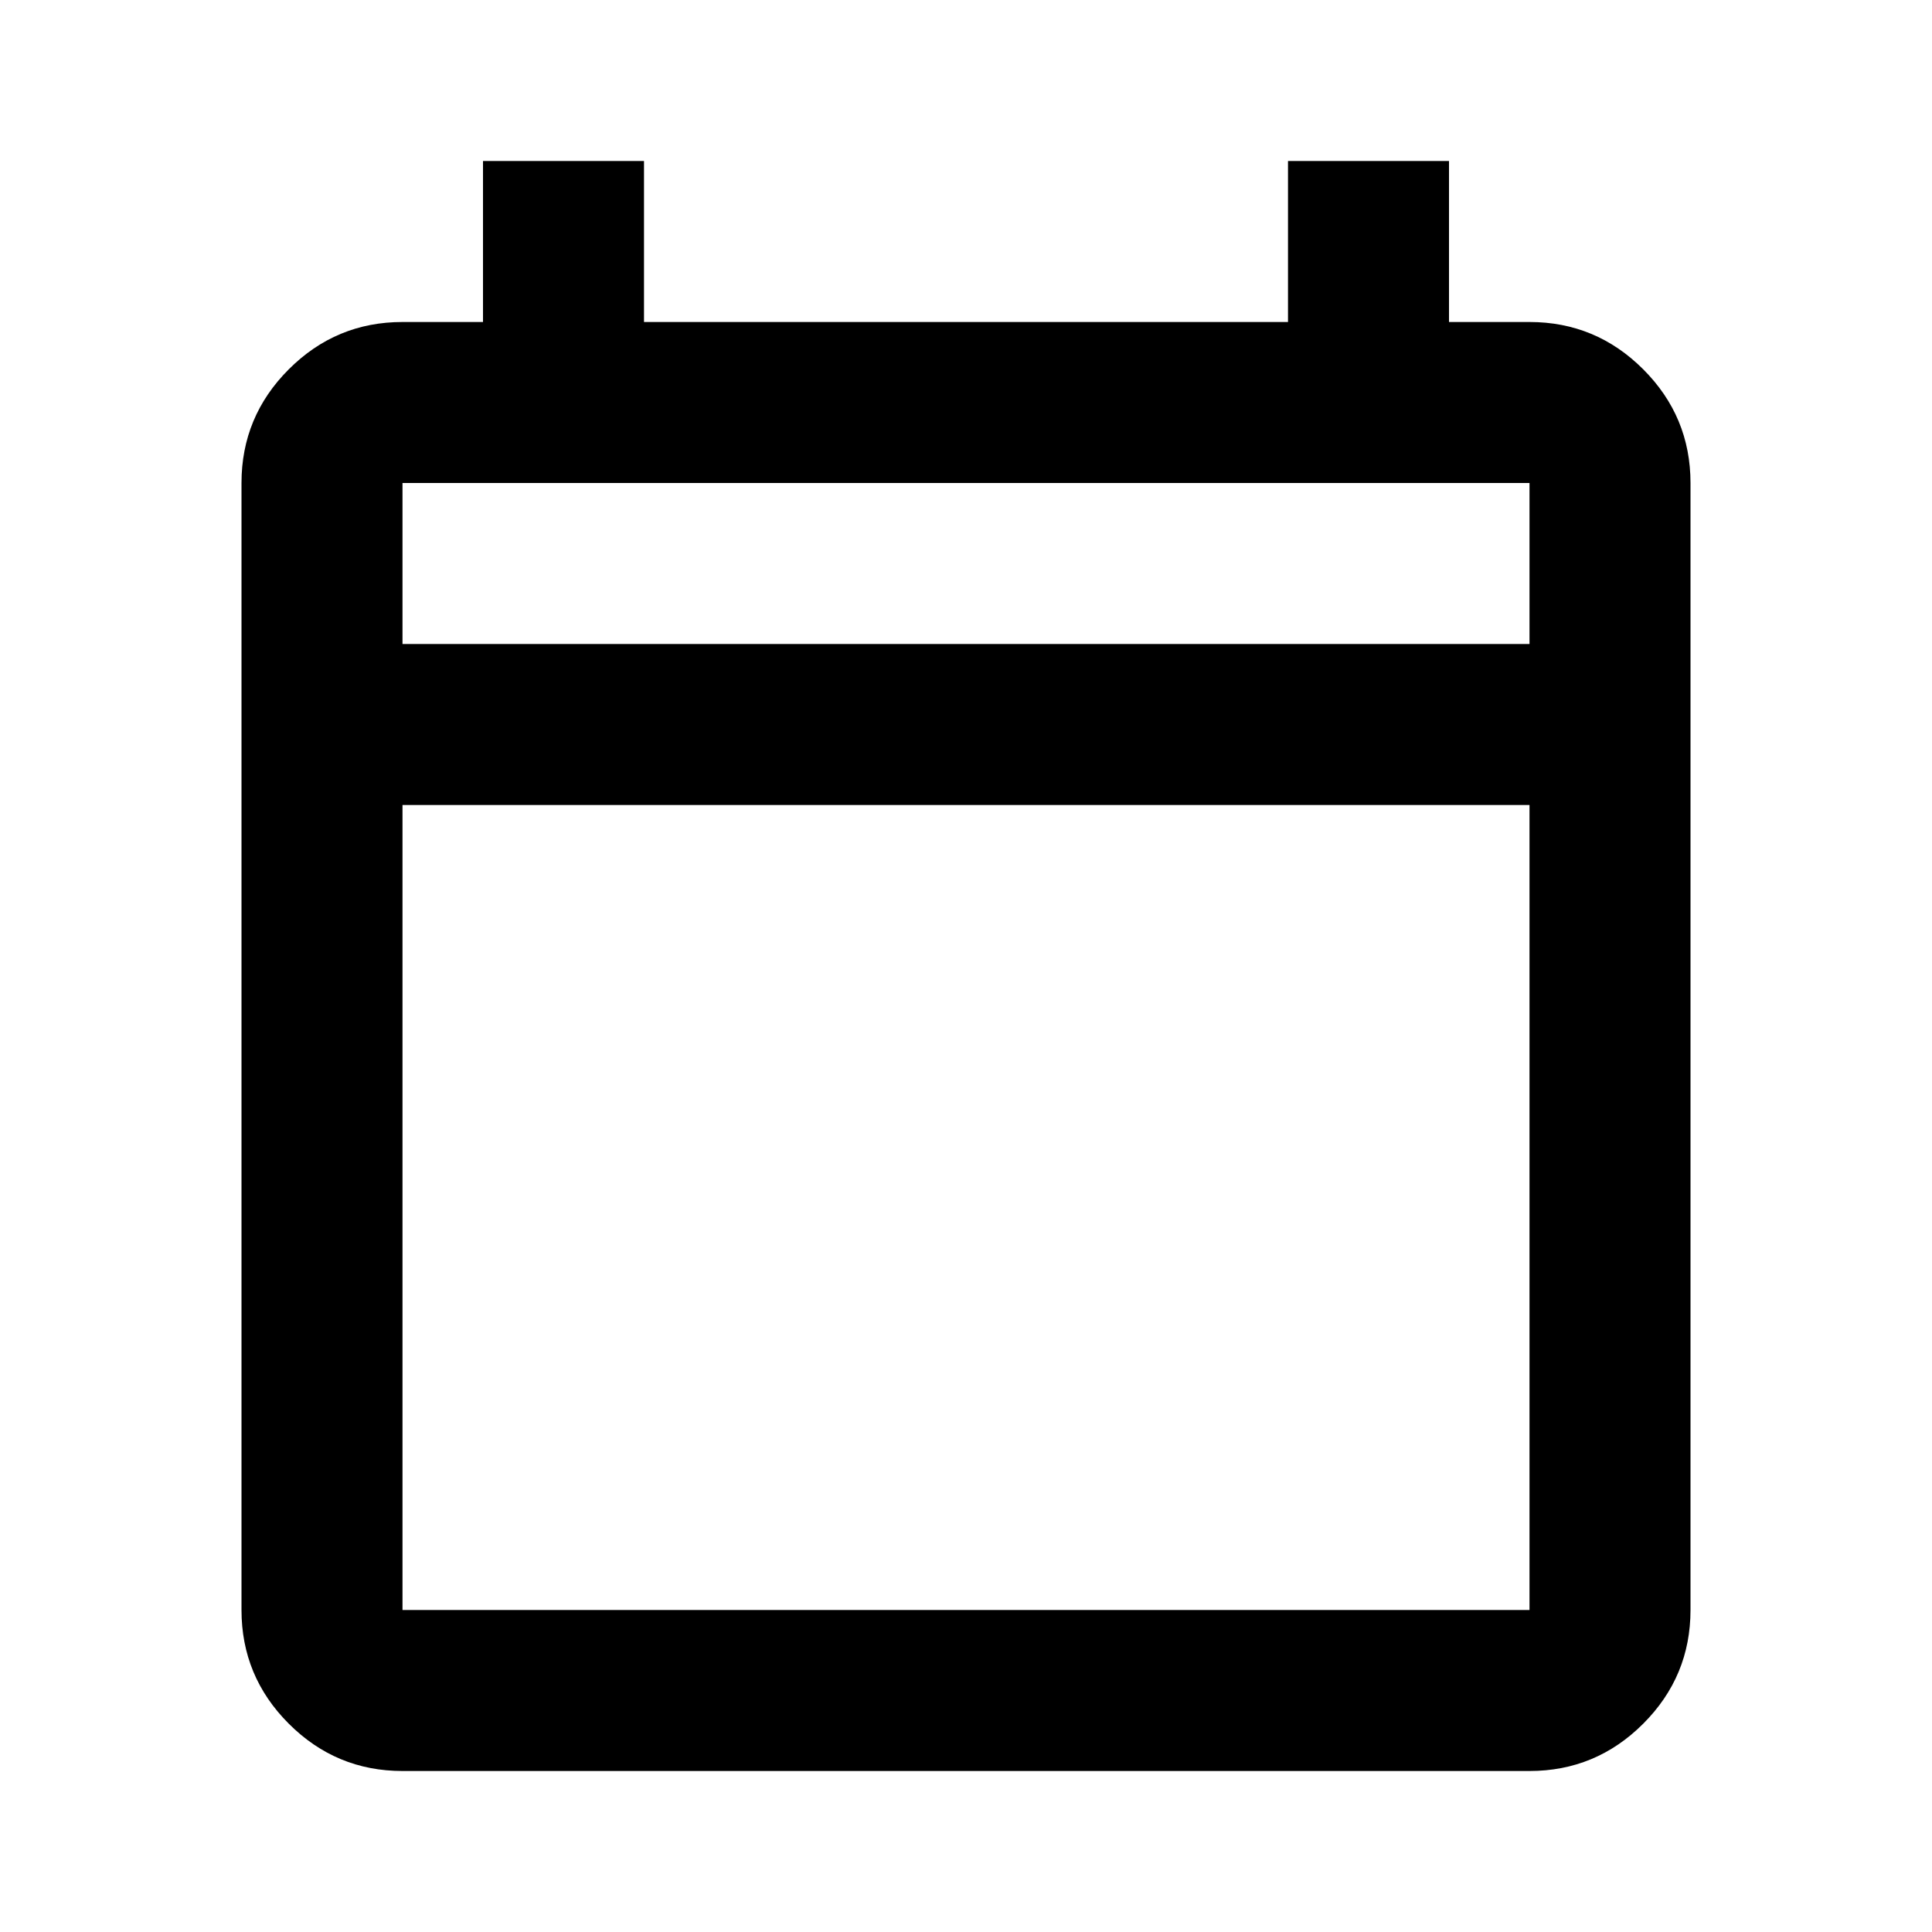
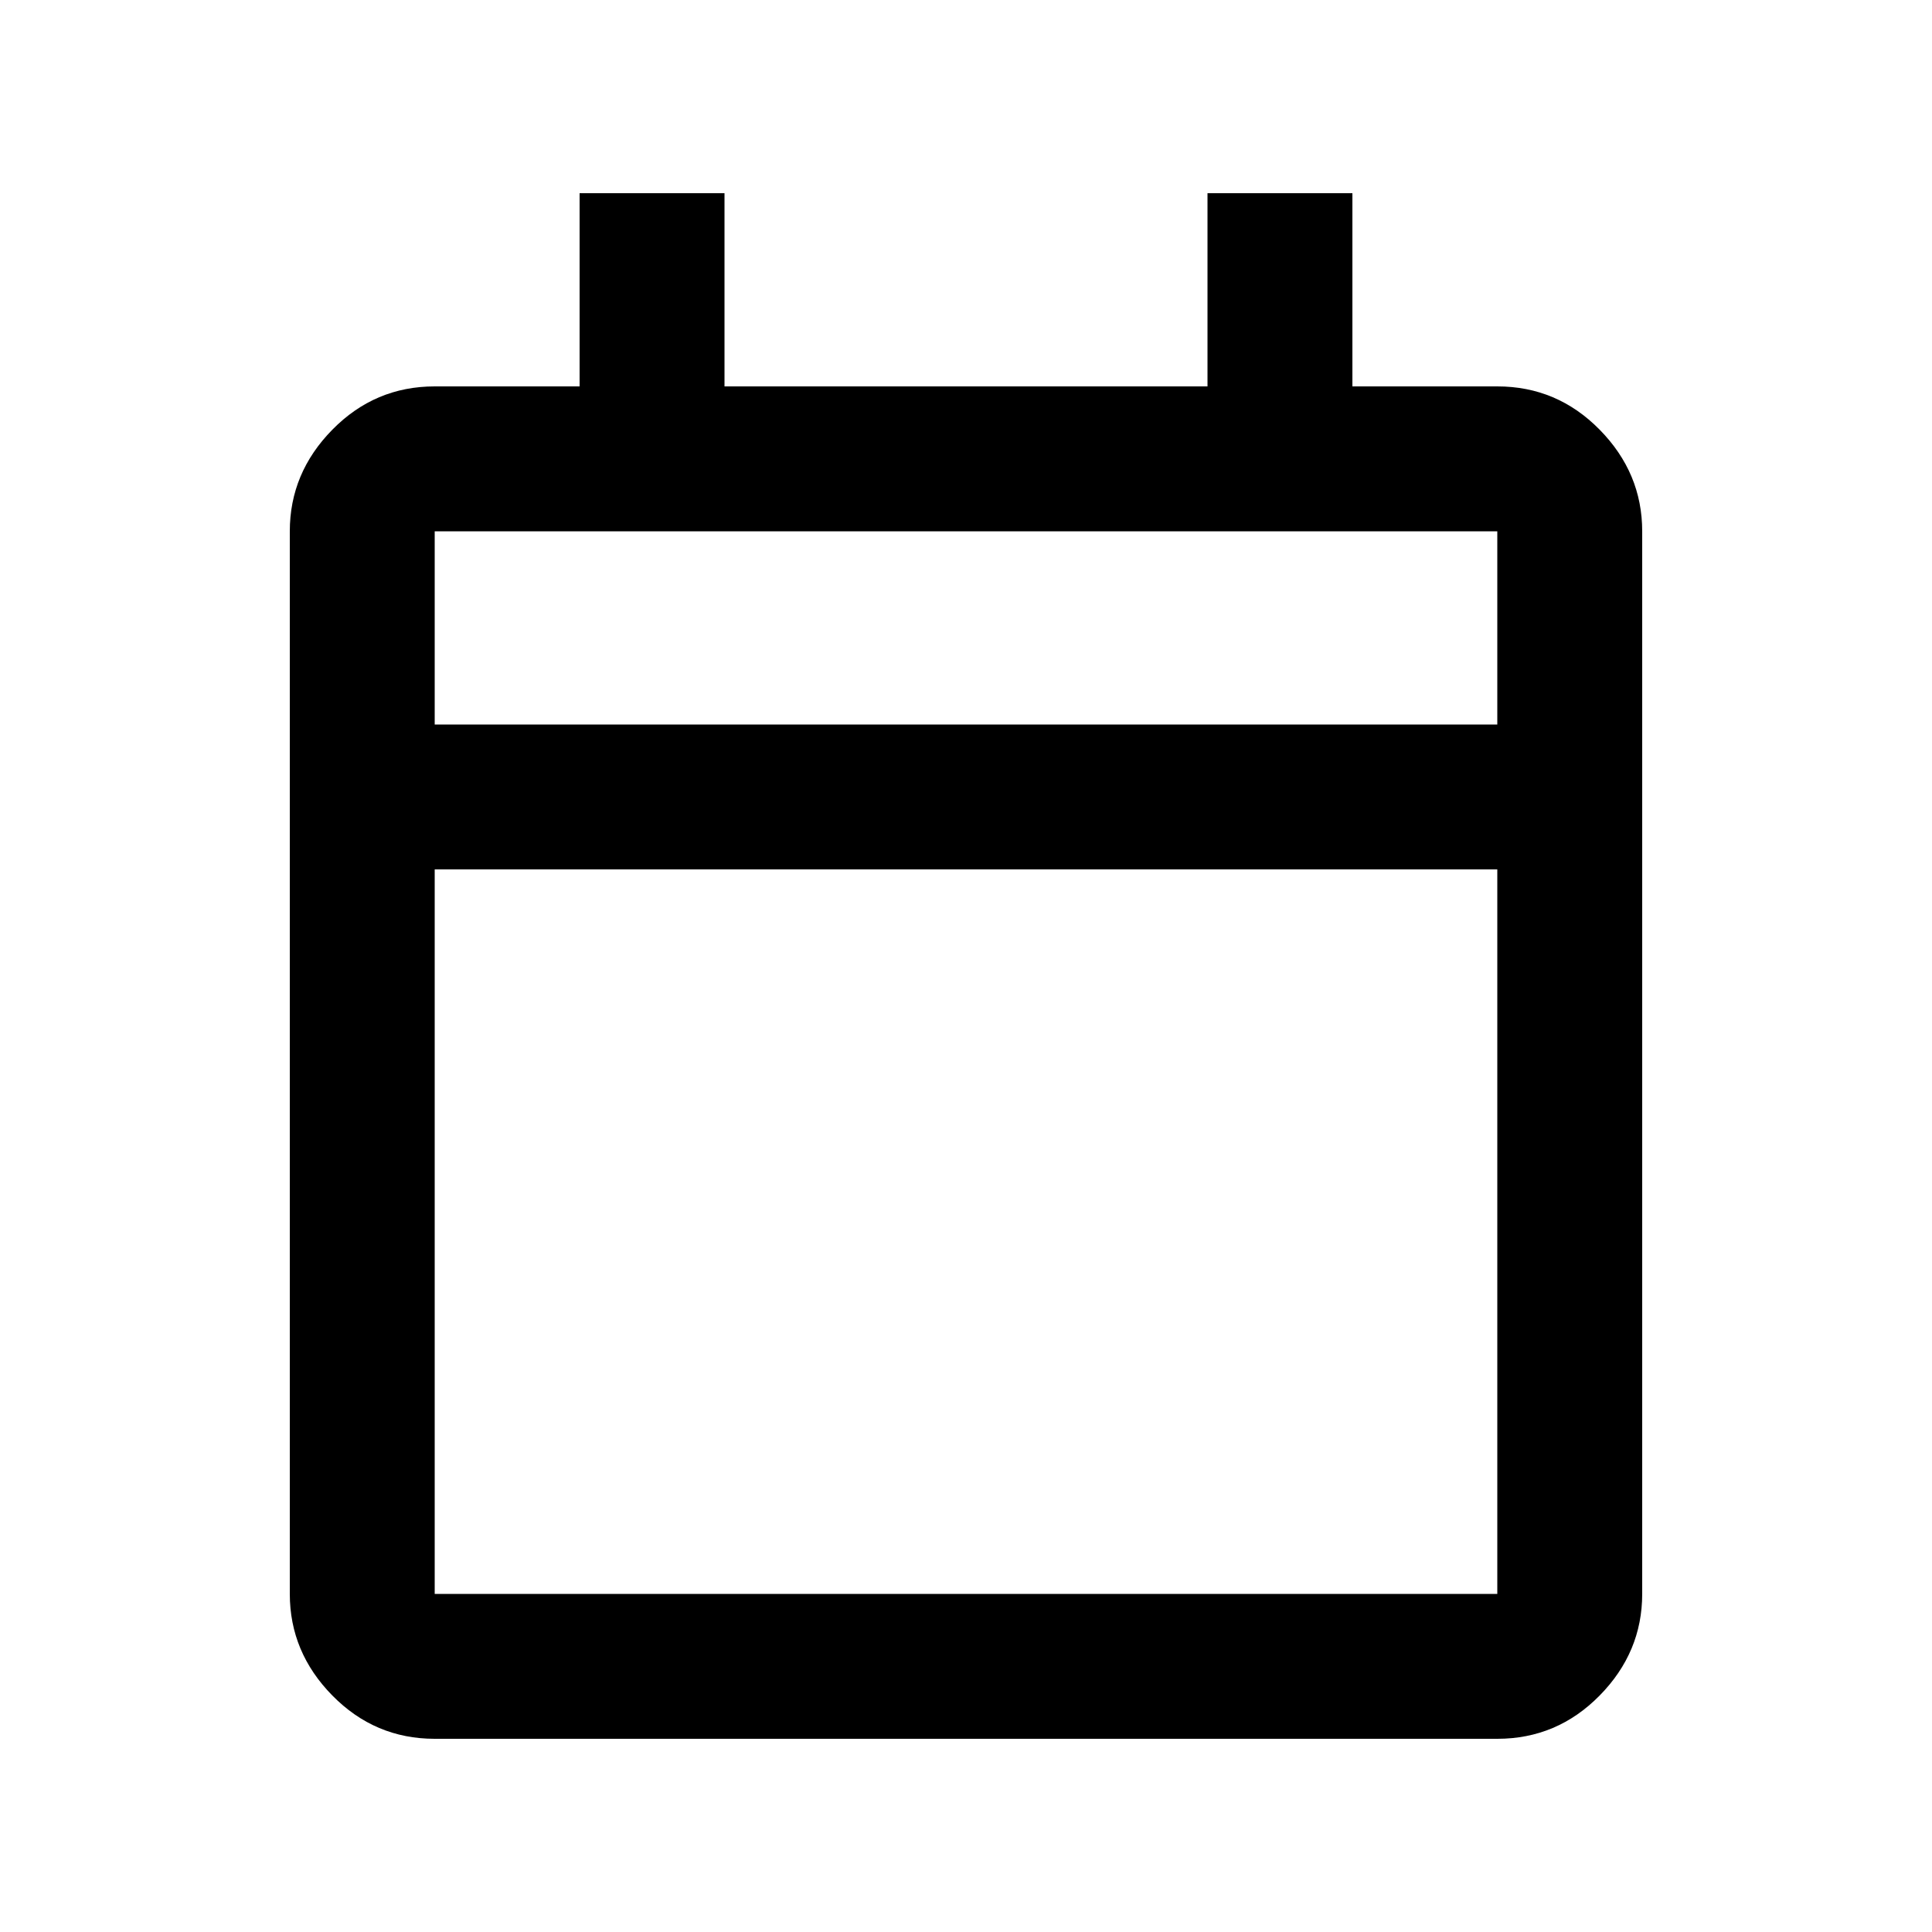
- <svg xmlns="http://www.w3.org/2000/svg" height="24px" viewBox="0 -960 960 960" width="24px" fill="#000000">
-   <path d="M200-80q-33 0-56.5-23.5T120-160v-560q0-33 23.5-56.5T200-800h40v-80h80v80h320v-80h80v80h40q33 0 56.5 23.5T840-720v560q0 33-23.5 56.5T760-80H200Zm0-80h560v-400H200v400Zm0-480h560v-80H200v80Zm0 0v-80 80Z" />
+ <svg xmlns="http://www.w3.org/2000/svg" height="20px" viewBox="0 -960 960 960" width="20px" fill="#000000">
+   <path d="M216-96q-29.7 0-50.85-21.5Q144-139 144-168v-528q0-29 21.15-50.5T216-768h72v-96h72v96h240v-96h72v96h72q29.7 0 50.85 21.5Q816-725 816-696v528q0 29-21.15 50.5T744-96H216Zm0-72h528v-360H216v360Zm0-432h528v-96H216v96Zm0 0v-96 96Z" />
</svg>
